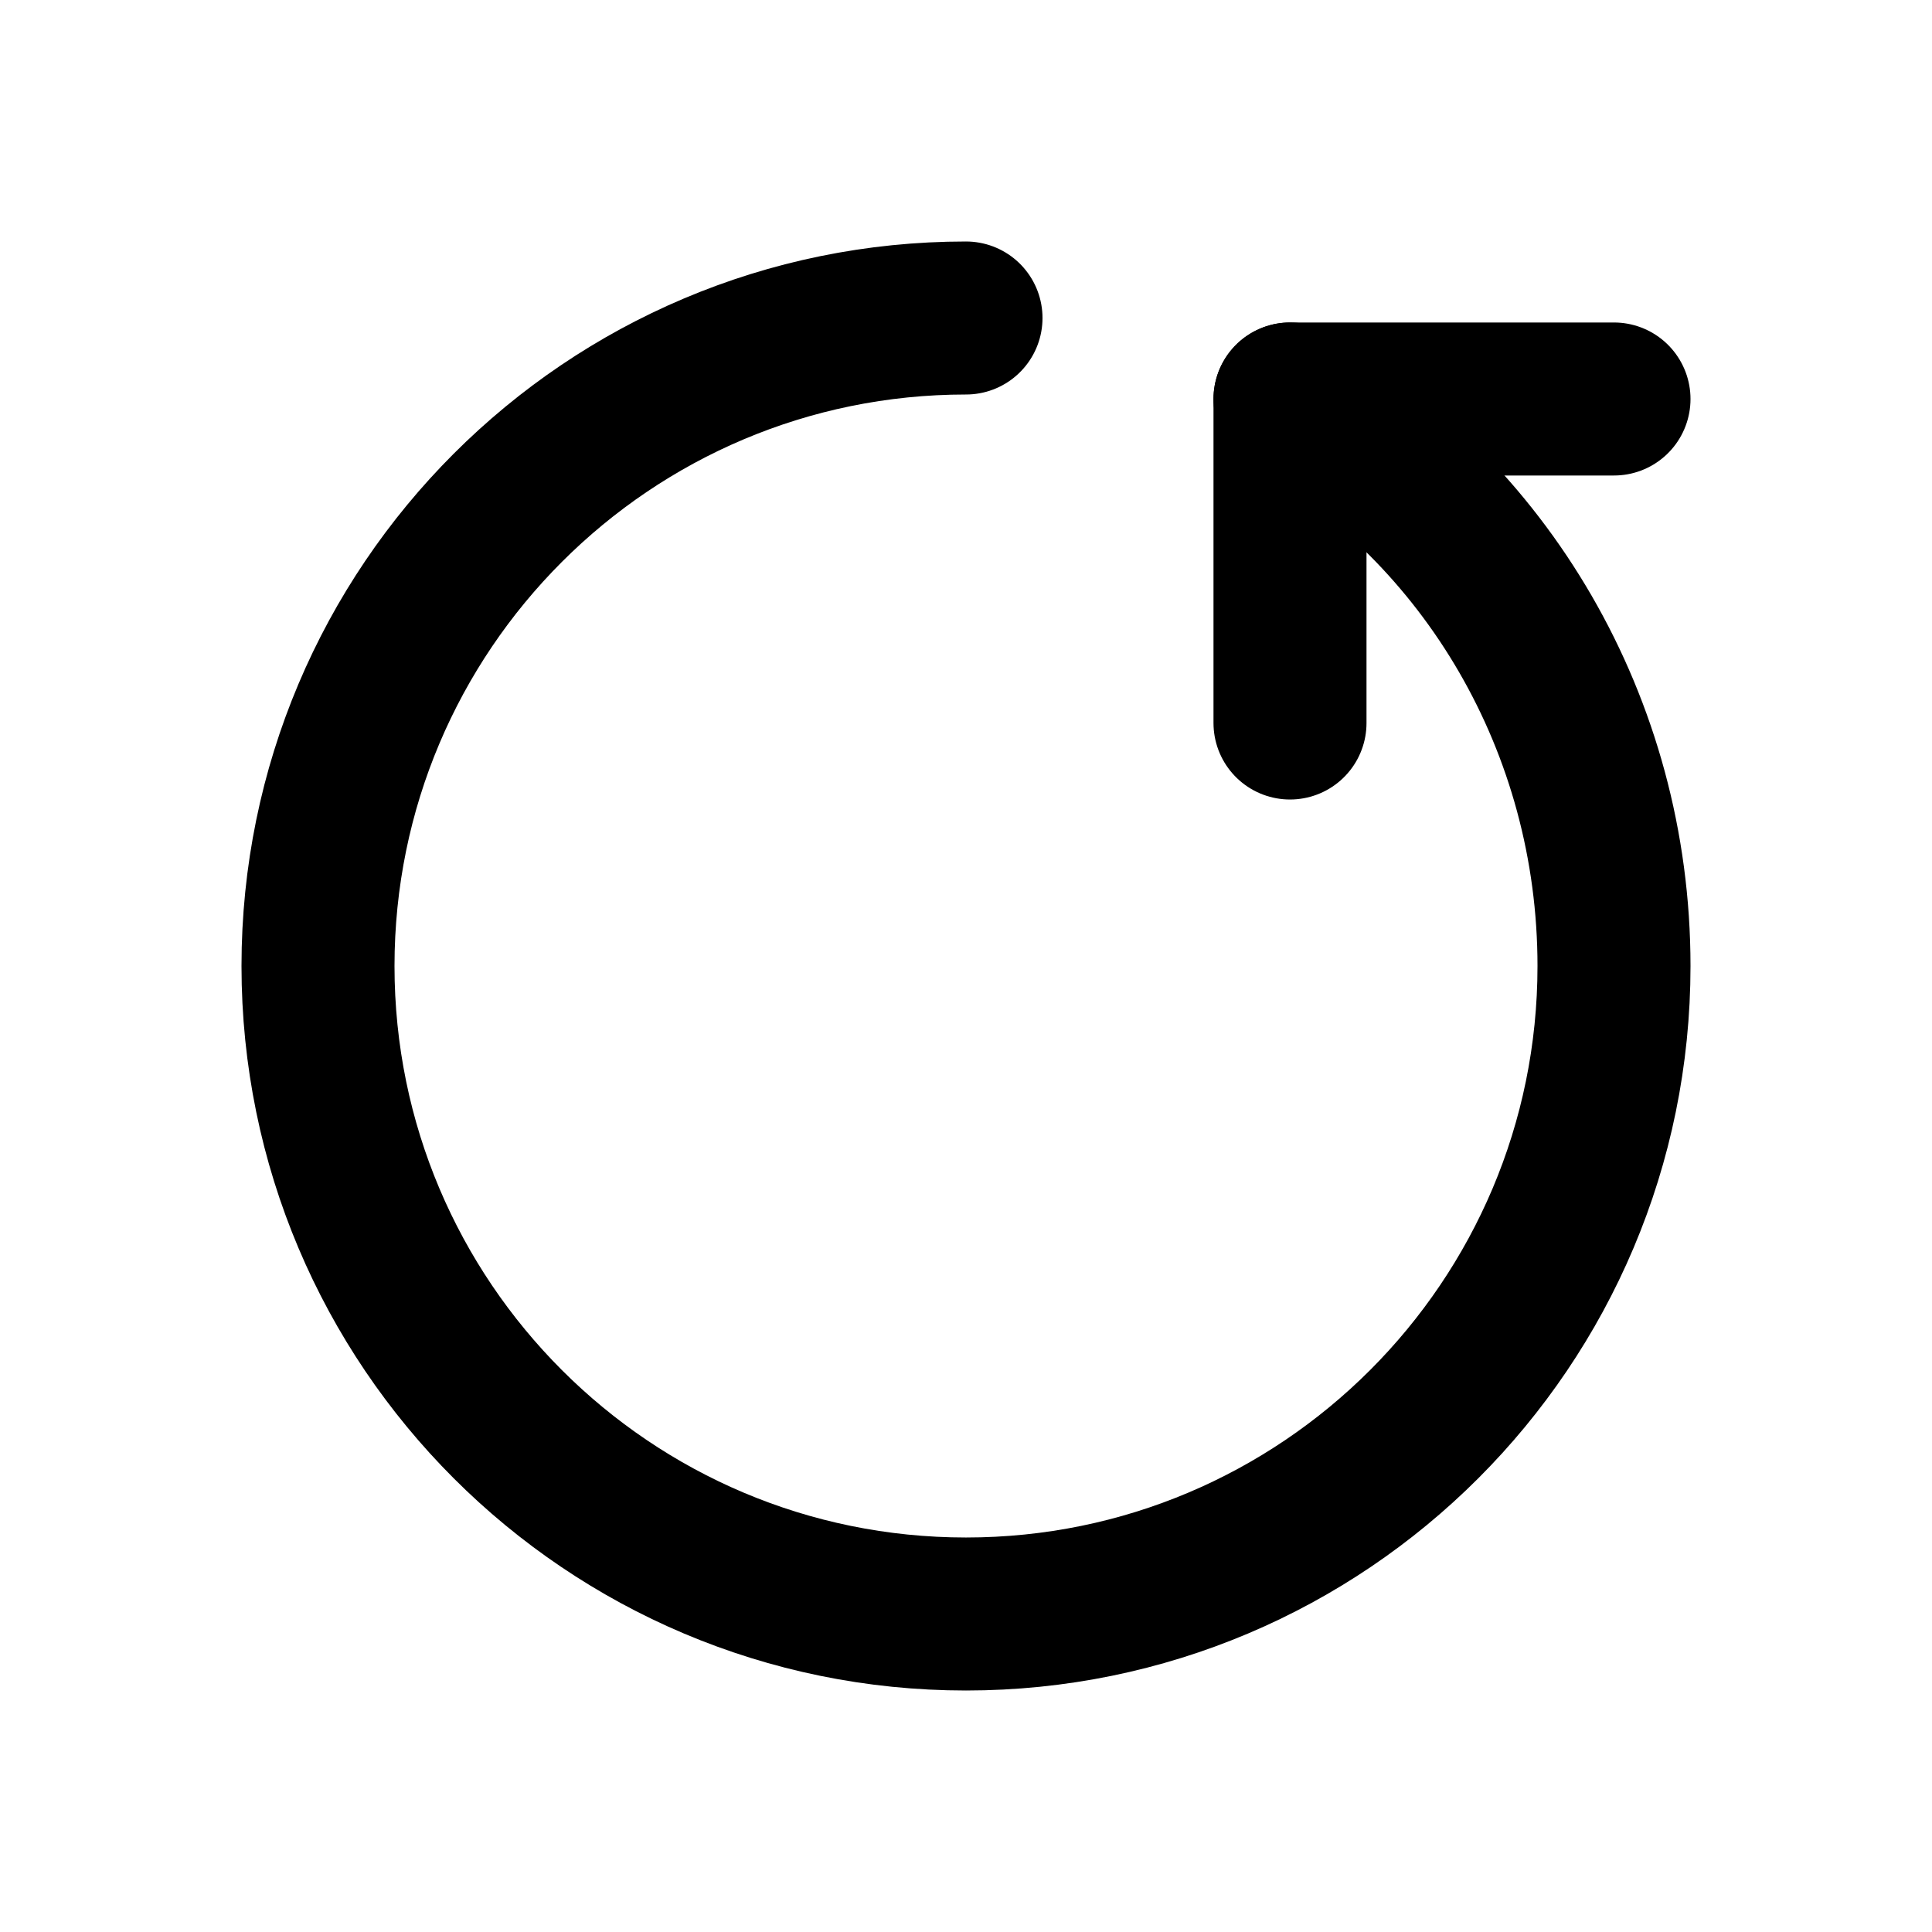
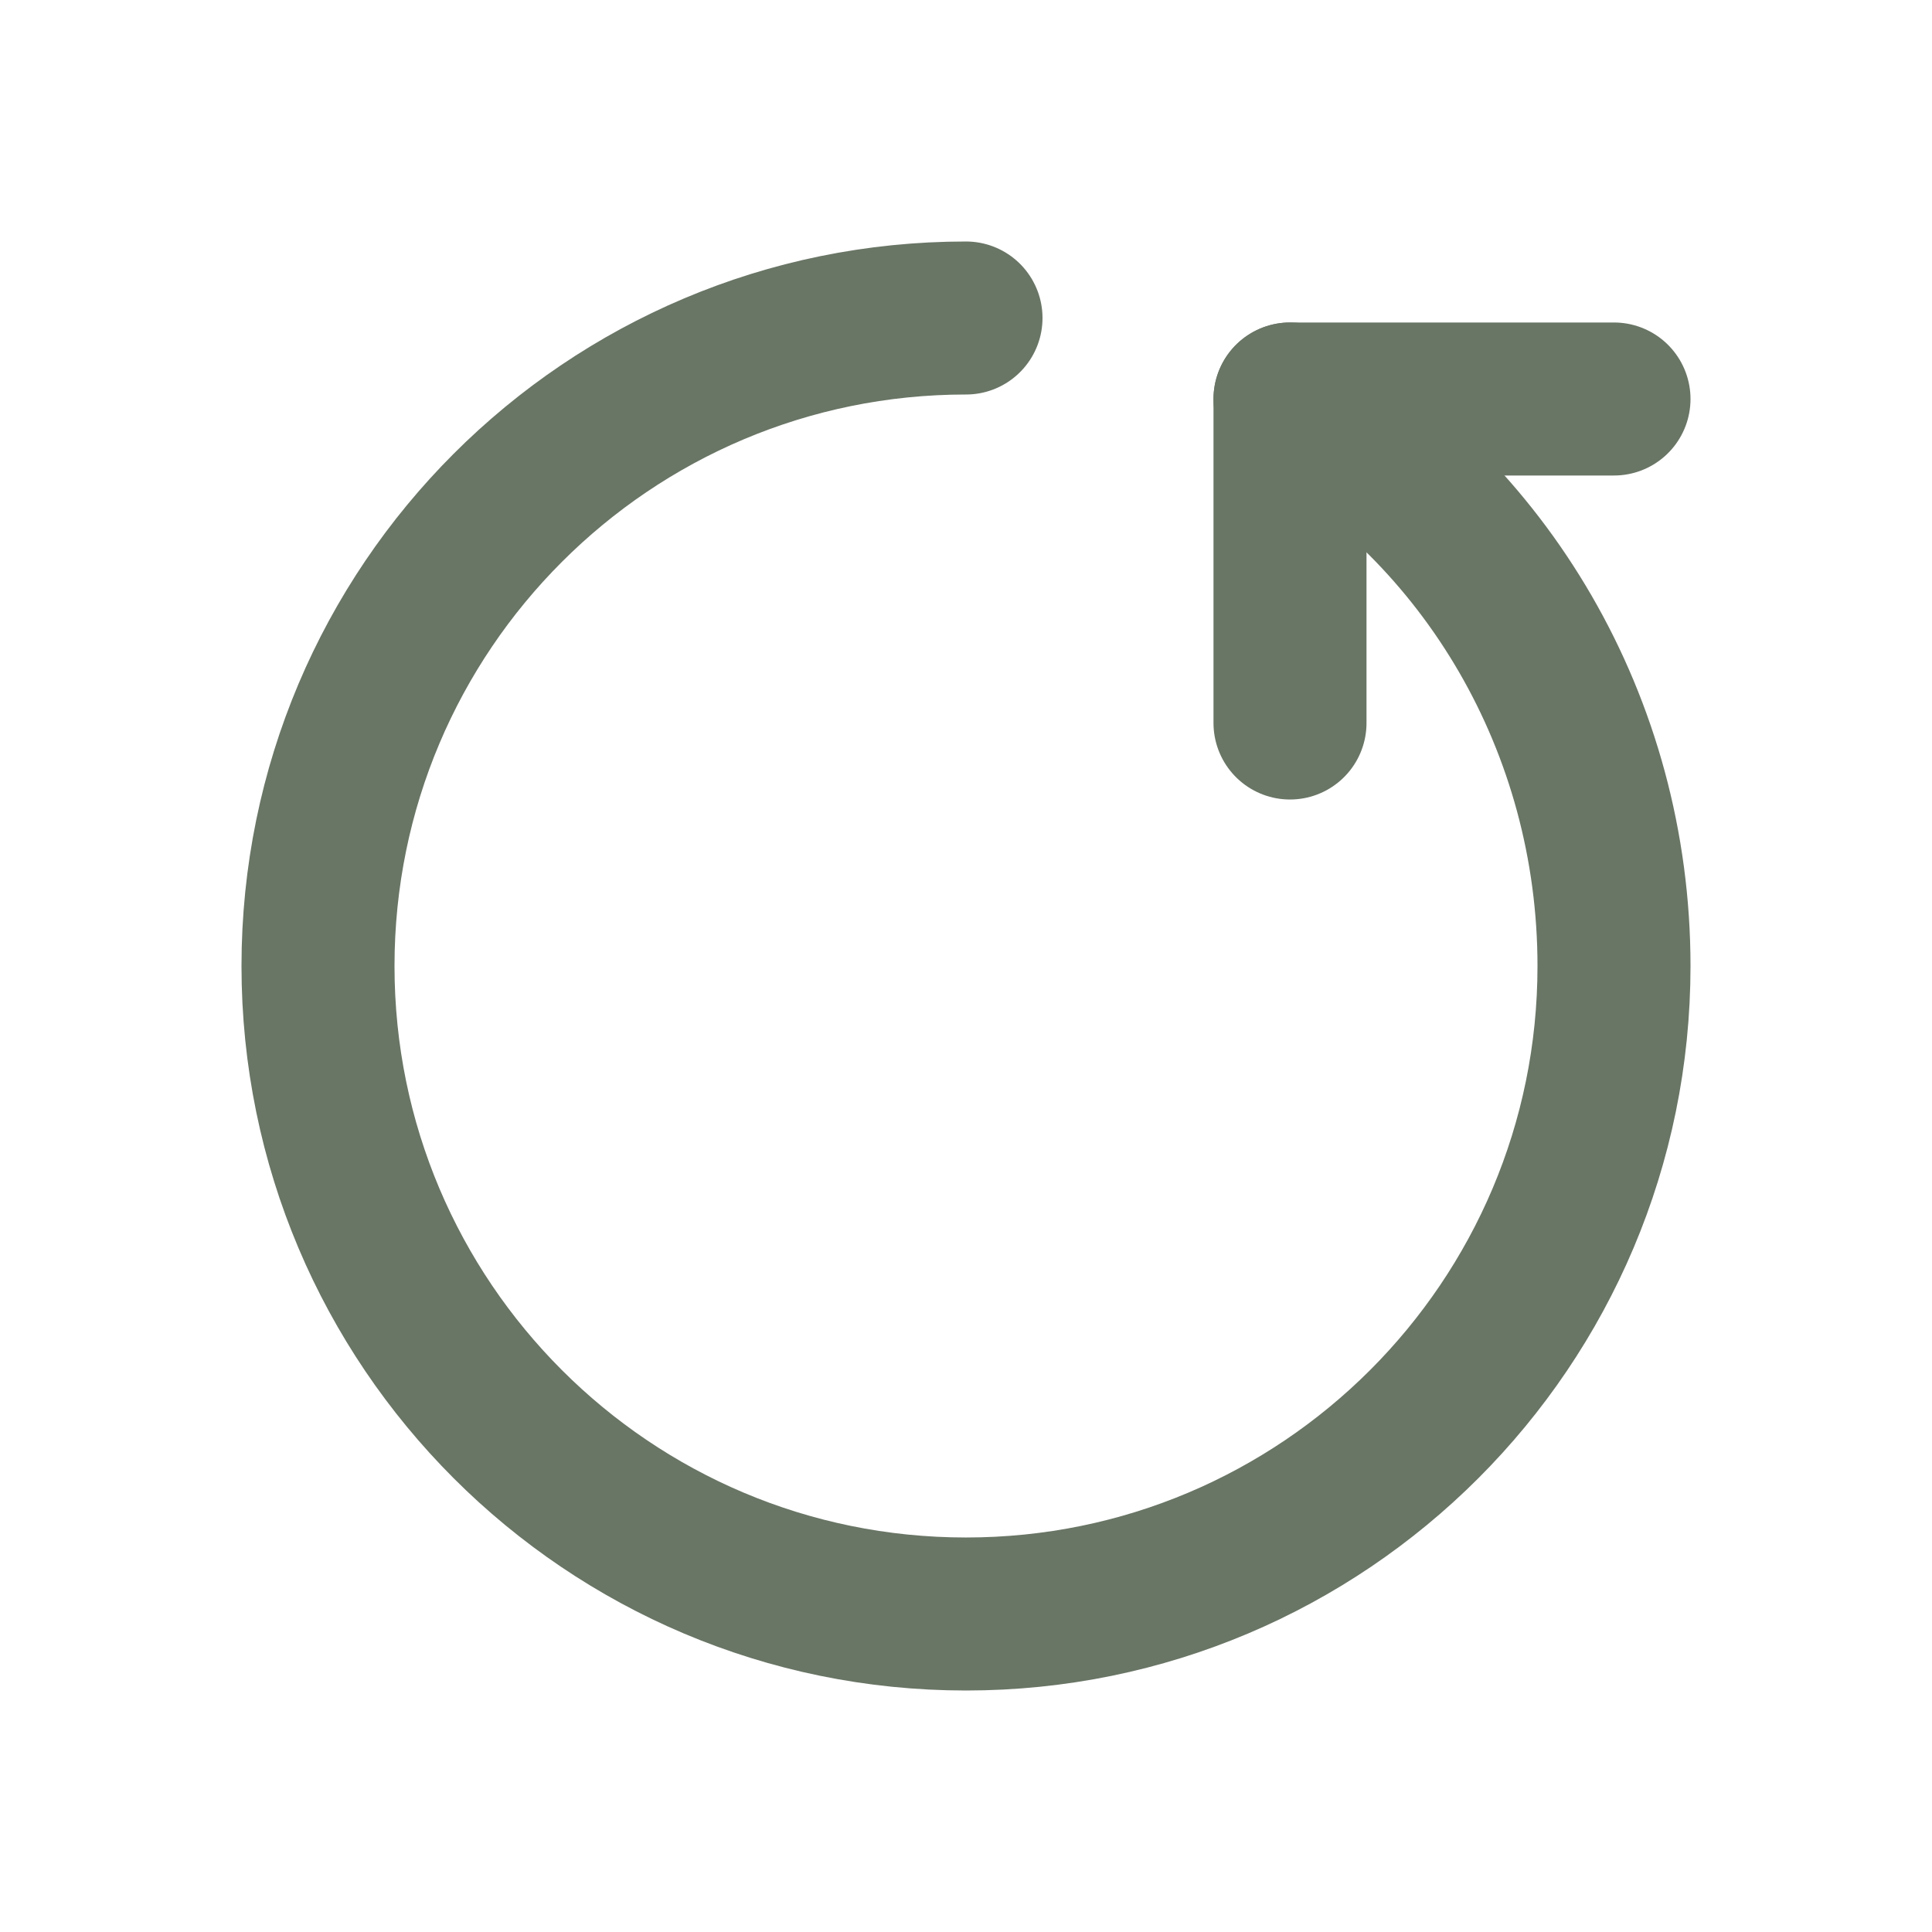
<svg xmlns="http://www.w3.org/2000/svg" width="800px" height="800px" viewBox="0 0 21 21" version="1.1" id="svg2">
  <defs id="defs2" />
-   <g fill="none" fill-rule="evenodd" stroke="#000000" stroke-linecap="round" stroke-linejoin="round" transform="matrix(0.8804343,0,0,0.8804343,3.016309,3.016309)" id="g2" style="stroke-width:1.889;stroke-dasharray:none">
-     <path d="m 12.5,1.5 c 2.414,1.377 4,4.022 4,7 0,4.418 -3.582,8 -8,8 -4.418,0 -8,-3.582 -8,-8 0,-4.418 3.582,-8 8,-8" id="path1" style="stroke-width:1.889;stroke-dasharray:none" />
-     <path d="m 12.5,5.5 v -4 h 4" id="path2" style="stroke-width:1.889;stroke-dasharray:none" />
+   <g fill="none" fill-rule="evenodd" stroke="#000000" stroke-linecap="round" stroke-linejoin="round" transform="matrix(0.8804343,0,0,0.8804343,3.016309,3.016309)" id="g2" style="stroke-width:1.889;stroke-dasharray:none;stroke:#697565;stroke-opacity:1">
+     <path d="m 12.5,1.5 c 2.414,1.377 4,4.022 4,7 0,4.418 -3.582,8 -8,8 -4.418,0 -8,-3.582 -8,-8 0,-4.418 3.582,-8 8,-8" id="path1" style="stroke-width:1.889;stroke-dasharray:none;stroke:#697565;stroke-opacity:1" />
+     <path d="m 12.5,5.5 v -4 h 4" id="path2" style="stroke-width:1.889;stroke-dasharray:none;stroke:#697565;stroke-opacity:1" />
  </g>
</svg>
